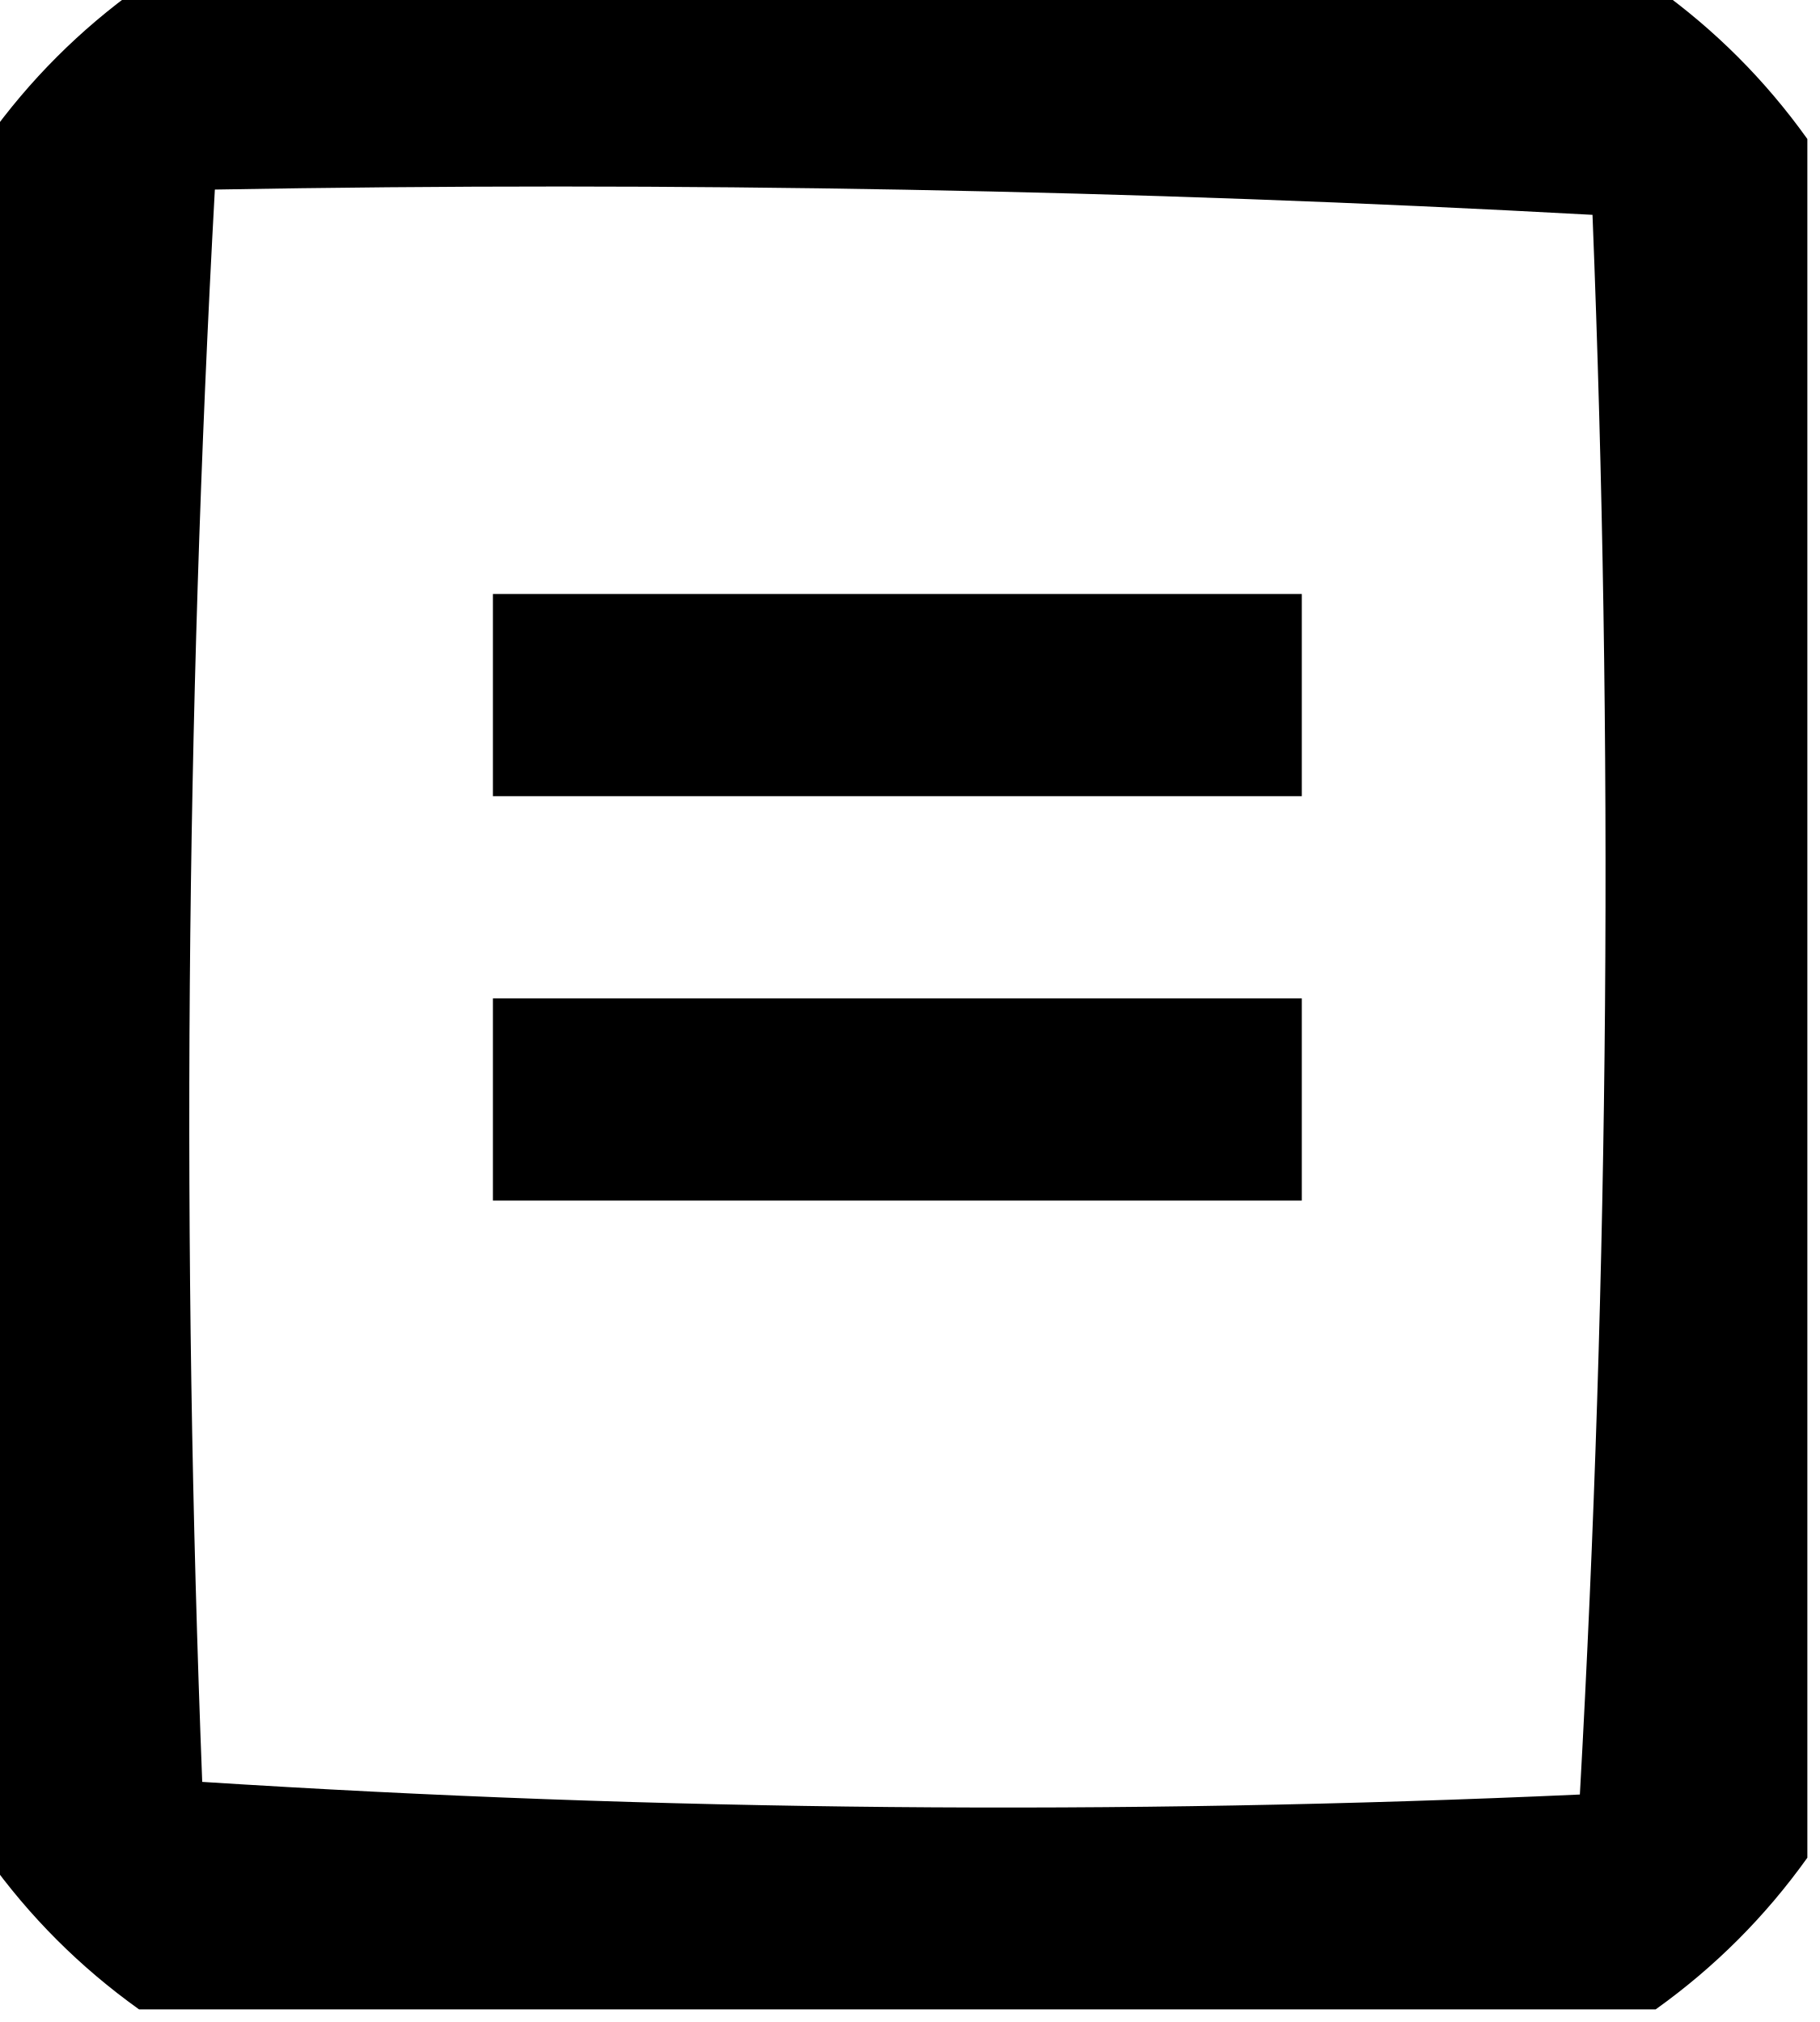
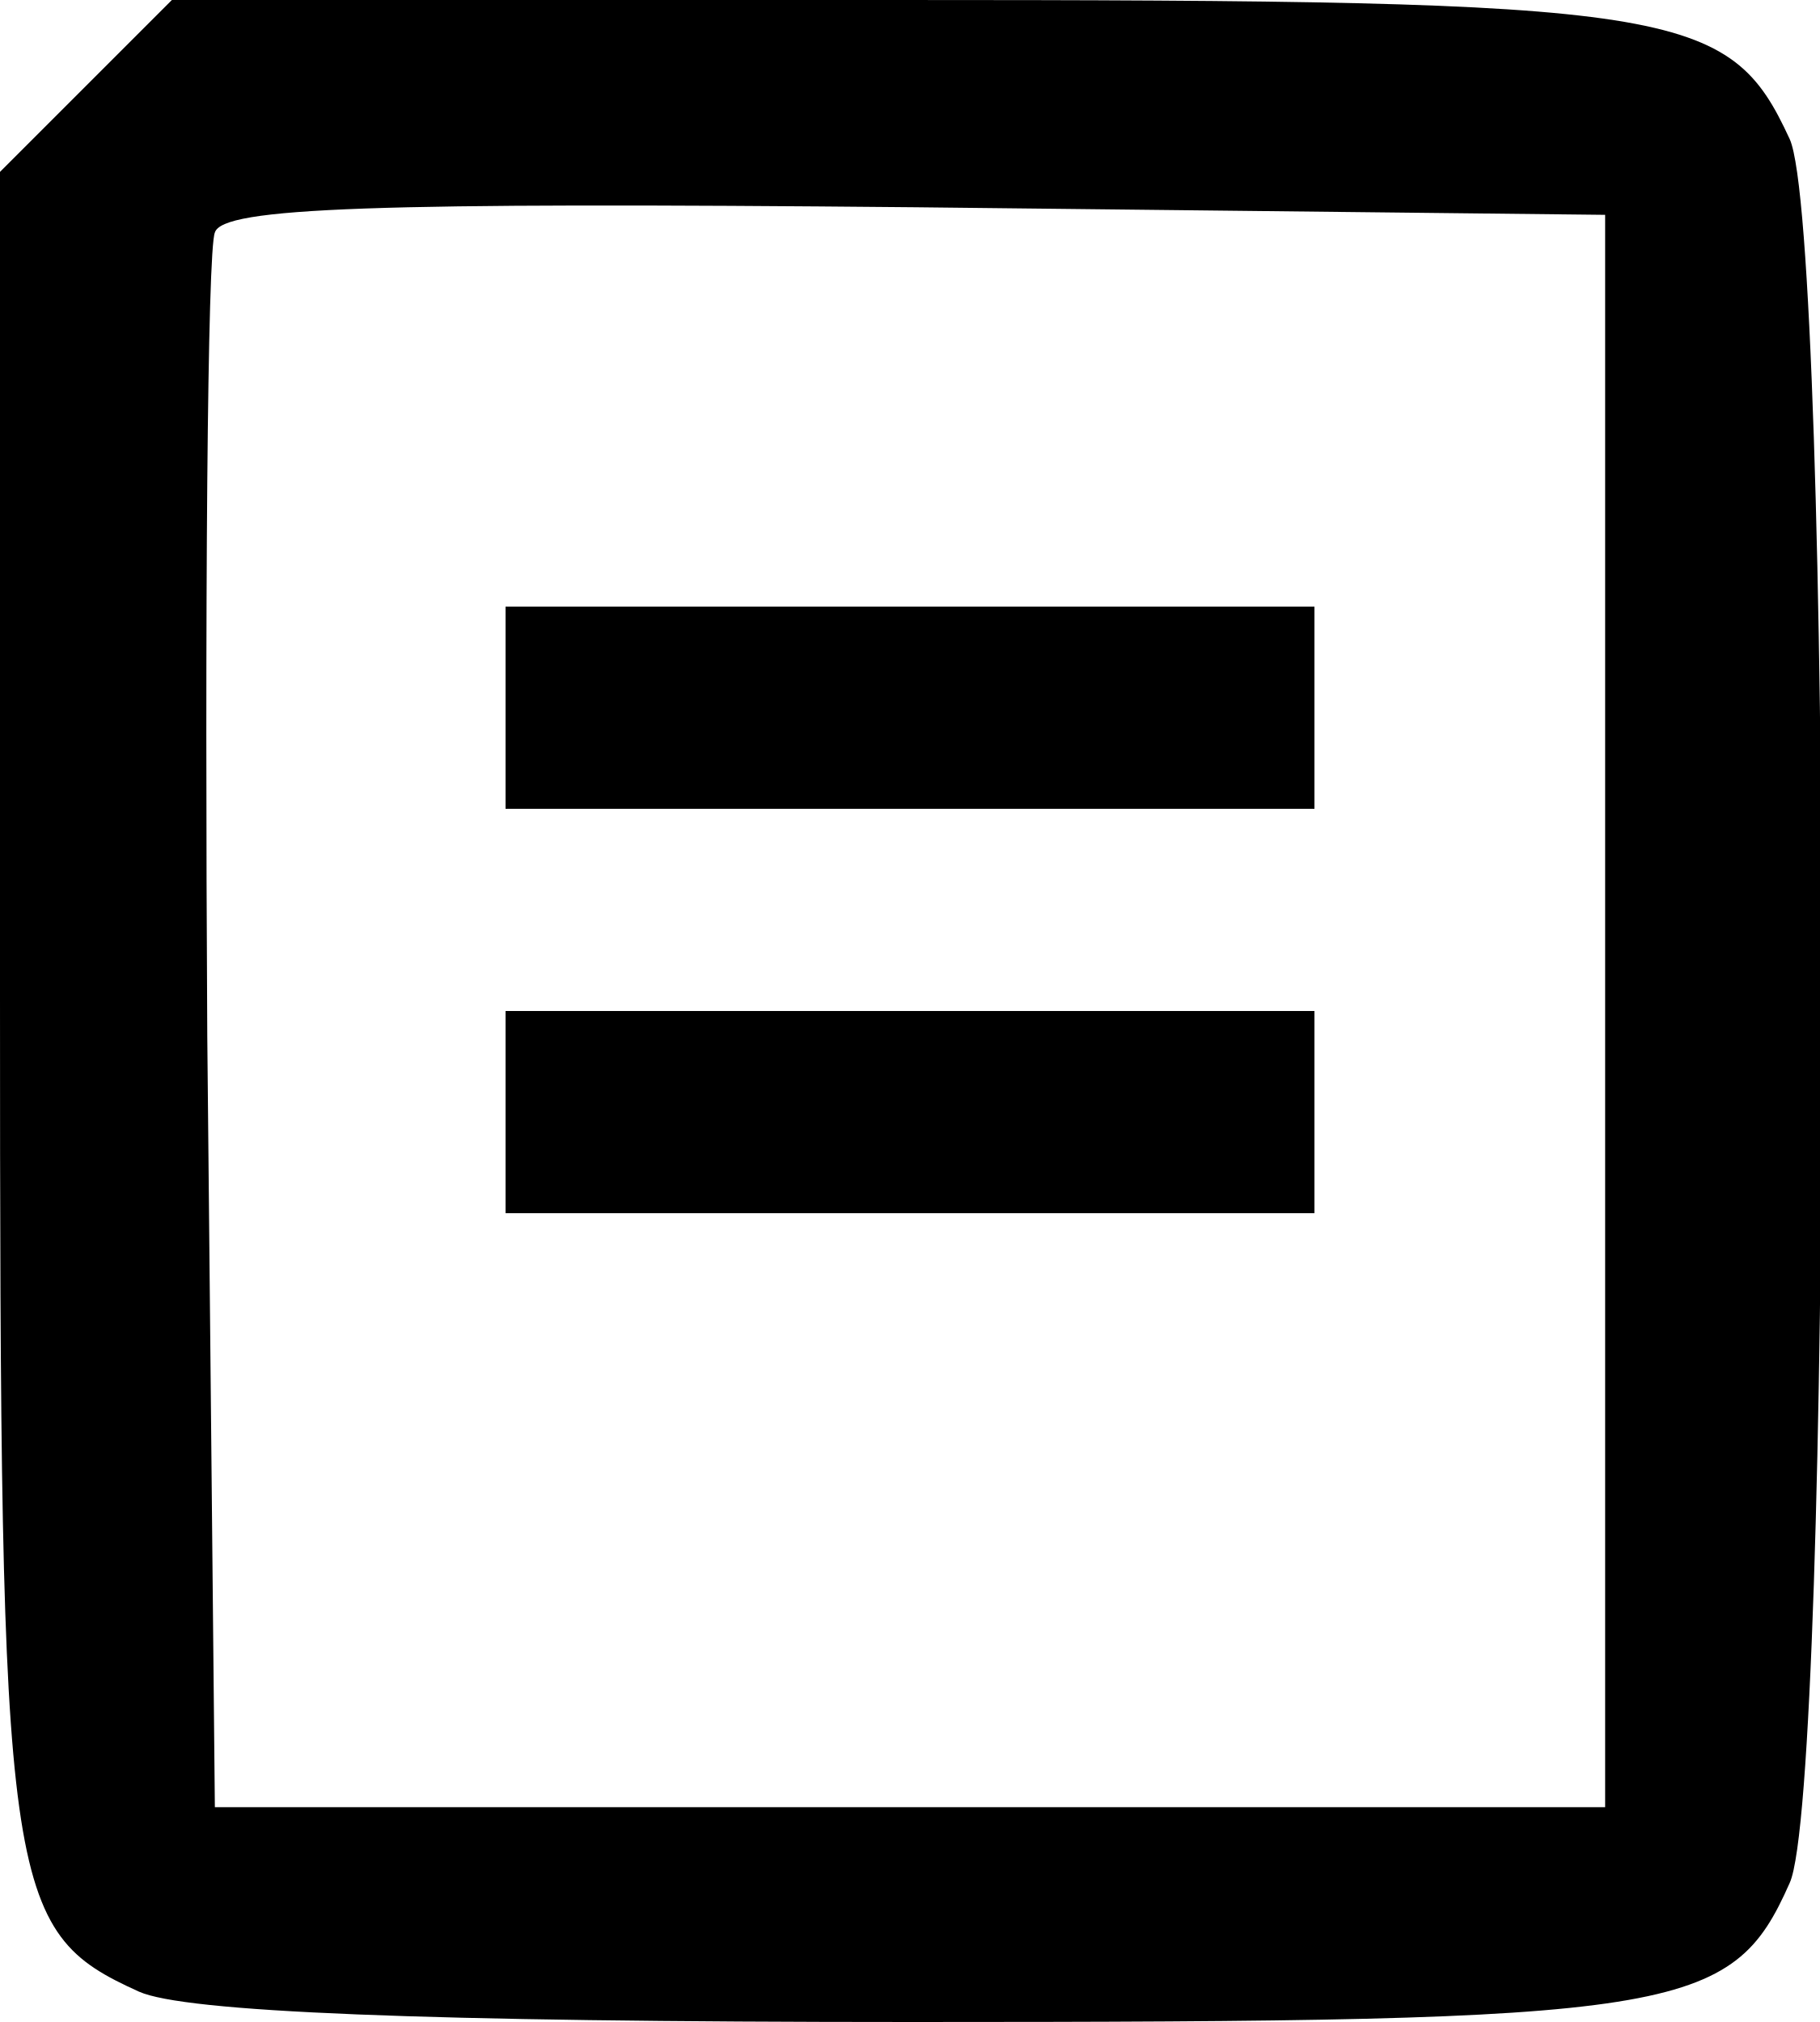
- <svg xmlns="http://www.w3.org/2000/svg" version="1.1" width="72px" height="80px" style="shape-rendering:geometricPrecision; text-rendering:geometricPrecision; image-rendering:optimizeQuality; fill-rule:evenodd; clip-rule:evenodd">
-   <g>
-     <path style="opacity:1" fill="currentColor" d="M 5.5,-0.5 C 25.5,-0.5 45.5,-0.5 65.5,-0.5C 67.833,1.167 69.833,3.167 71.5,5.5C 71.5,28.167 71.5,50.833 71.5,73.5C 69.833,75.833 67.833,77.833 65.5,79.5C 45.5,79.5 25.5,79.5 5.5,79.5C 3.167,77.833 1.167,75.833 -0.5,73.5C -0.5,50.833 -0.5,28.167 -0.5,5.5C 1.167,3.167 3.167,1.167 5.5,-0.5 Z M 8.5,7.5 C 26.743,7.174 44.91,7.508 63,8.5C 63.826,29.406 63.66,50.24 62.5,71C 44.26,71.825 26.093,71.659 8,70.5C 7.179,49.427 7.346,28.427 8.5,7.5 Z" />
-   </g>
-   <g>
-     <path style="opacity:1" fill="currentColor" d="M 19.5,23.5 C 30.167,23.5 40.833,23.5 51.5,23.5C 51.5,26.167 51.5,28.833 51.5,31.5C 40.833,31.5 30.167,31.5 19.5,31.5C 19.5,28.833 19.5,26.167 19.5,23.5 Z" />
-   </g>
-   <g>
-     <path style="opacity:1" fill="currentColor" d="M 19.5,39.5 C 30.167,39.5 40.833,39.5 51.5,39.5C 51.5,42.167 51.5,44.833 51.5,47.5C 40.833,47.5 30.167,47.5 19.5,47.5C 19.5,44.833 19.5,42.167 19.5,39.5 Z" />
+ <svg xmlns="http://www.w3.org/2000/svg" version="1.0" width="72pt" height="80pt" viewBox="0 0 72 80" preserveAspectRatio="xMidYMid meet">
+   <g transform="translate(0,80) scale(0.1,-0.1)" fill="currentColor" stroke="none">
+     <path d="M34 766 l-34 -34 0 -326 c0 -355 2 -370 55 -394 18 -8 110 -12 306 -12 304 0 324 3 347 55 17 37 17 653 0 690 -24 52 -43 55 -354 55 l-286 0 -34 -34z m601 -366 l0 -315 -275 0 -275 0 -3 305 c-1 168 0 311 3 318 3 10 63 12 277 10 l273 -3 0 -315z" />
+     <path d="M200 520 l0 -40 160 0 160 0 0 40 0 40 -160 0 -160 0 0 -40z" />
+     <path d="M200 360 l0 -40 160 0 160 0 0 40 0 40 -160 0 -160 0 0 -40z" />
  </g>
</svg>
